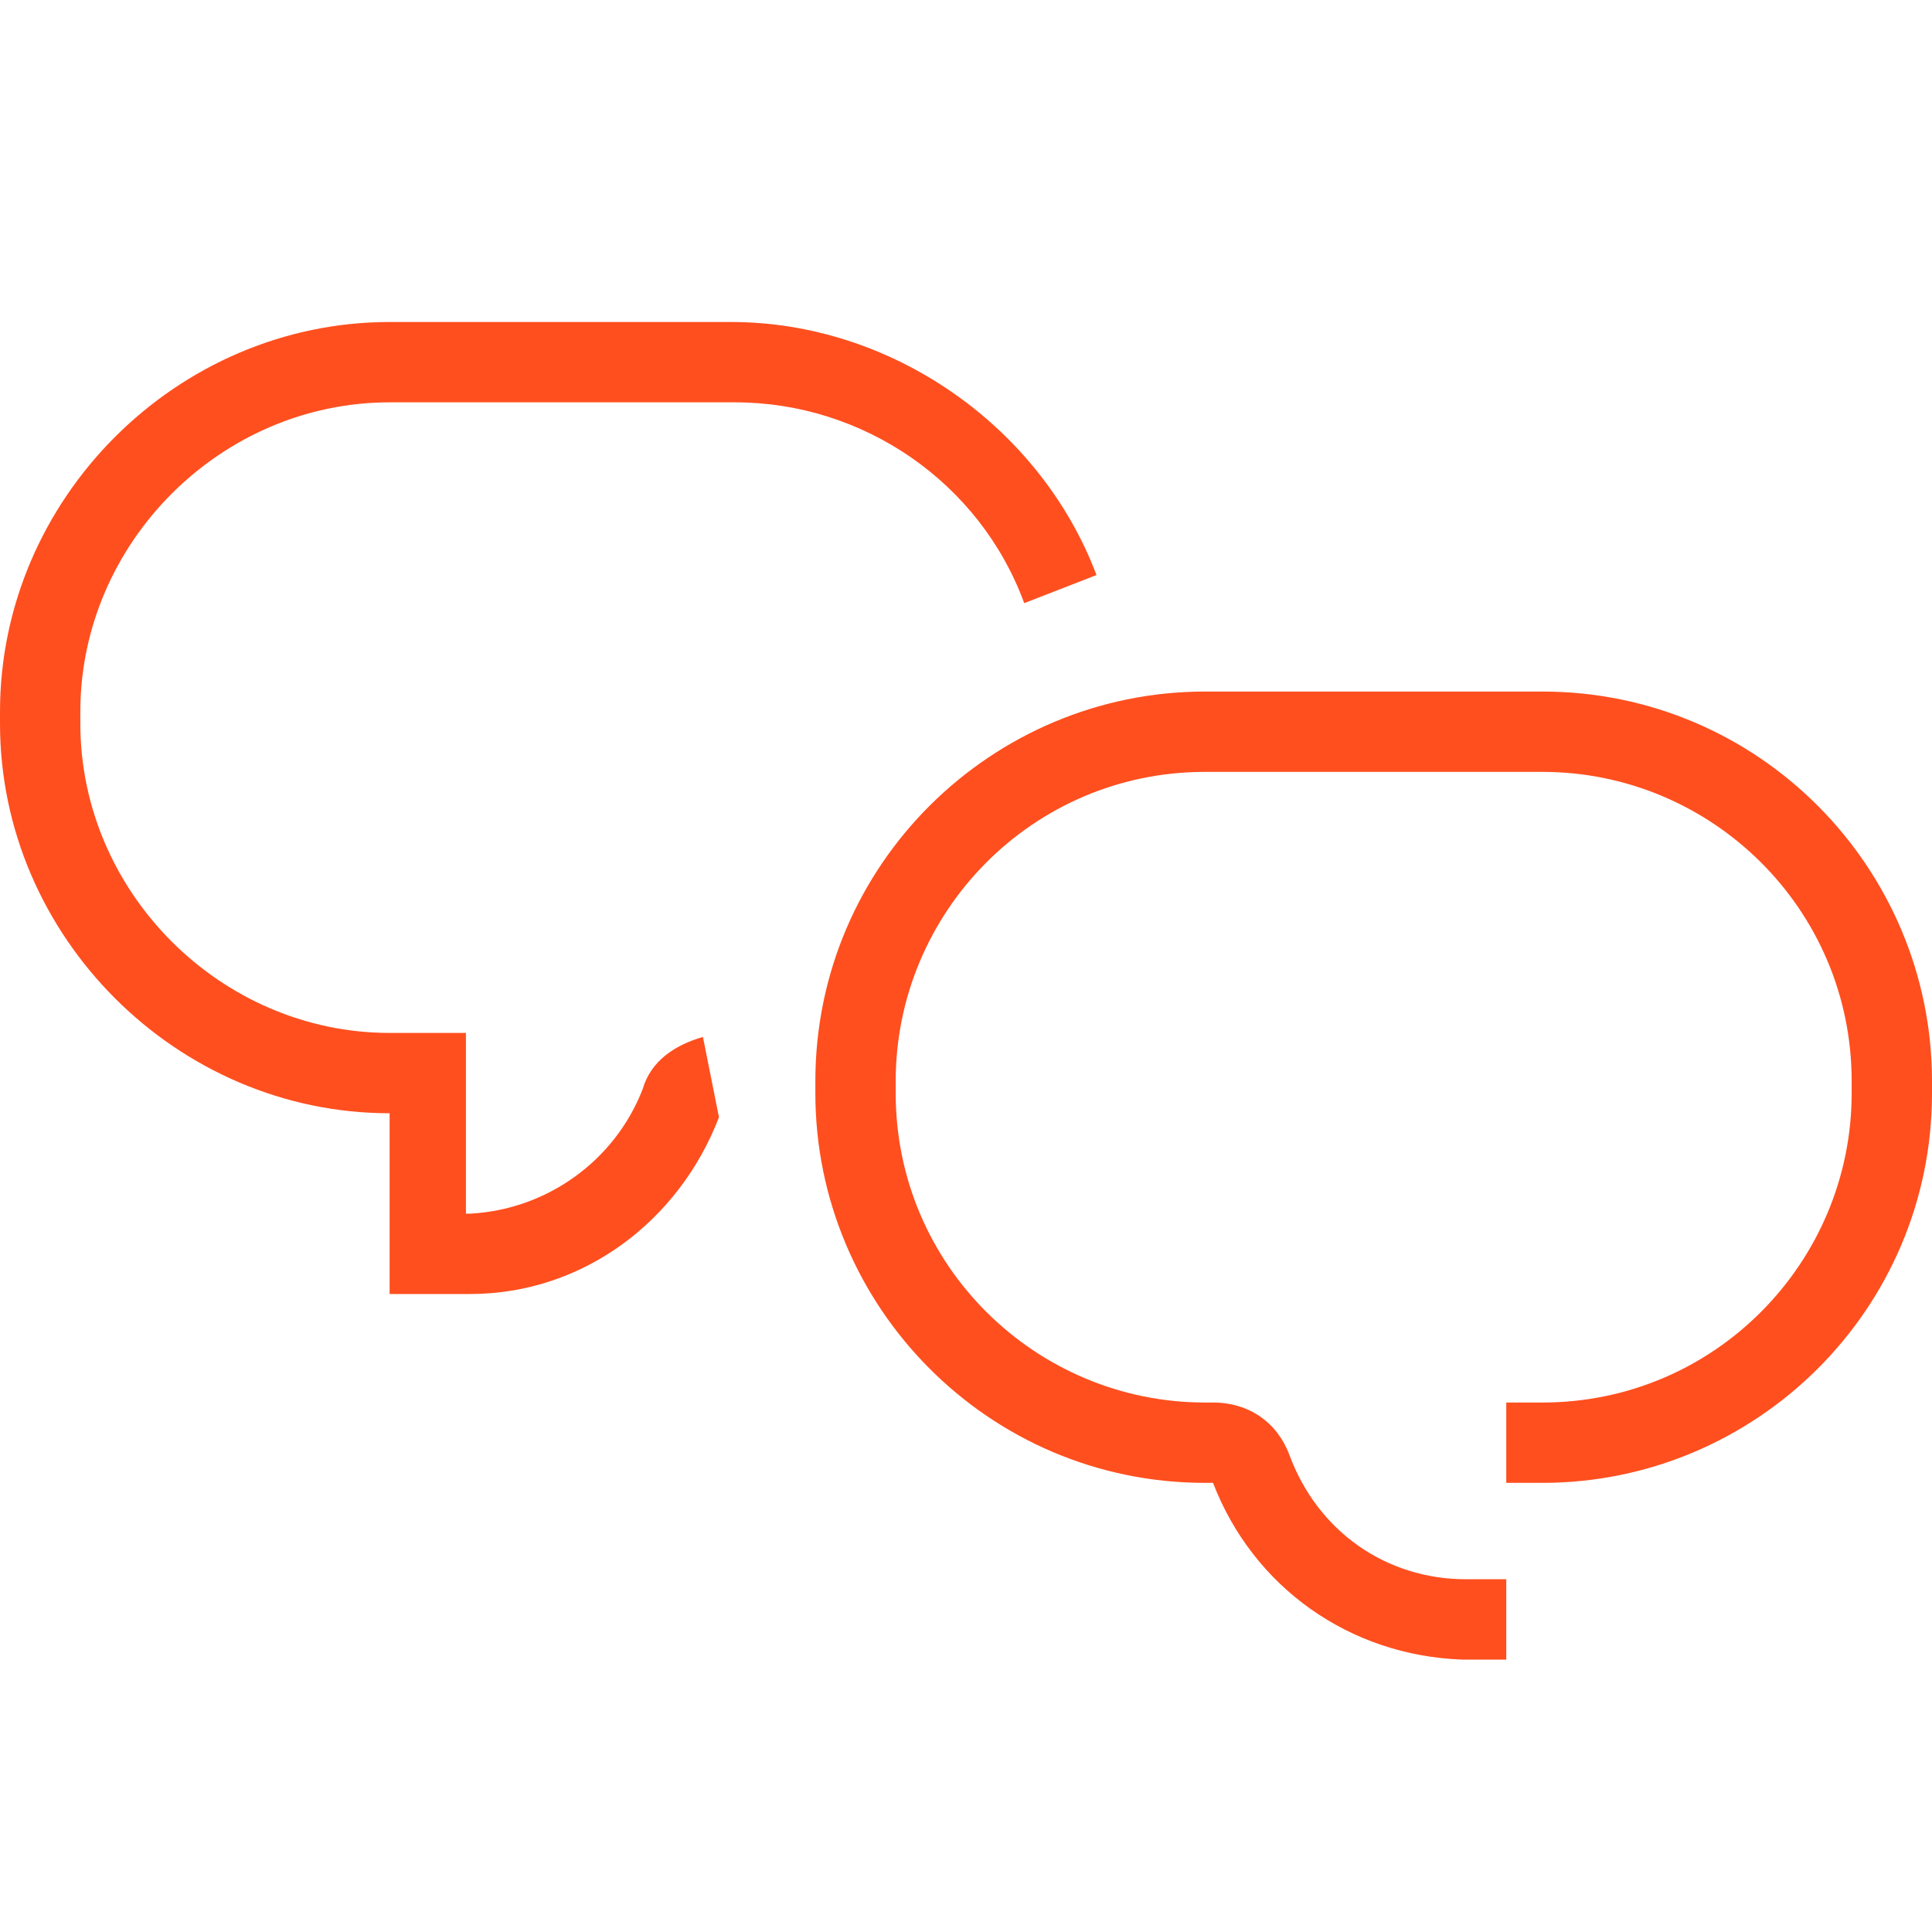
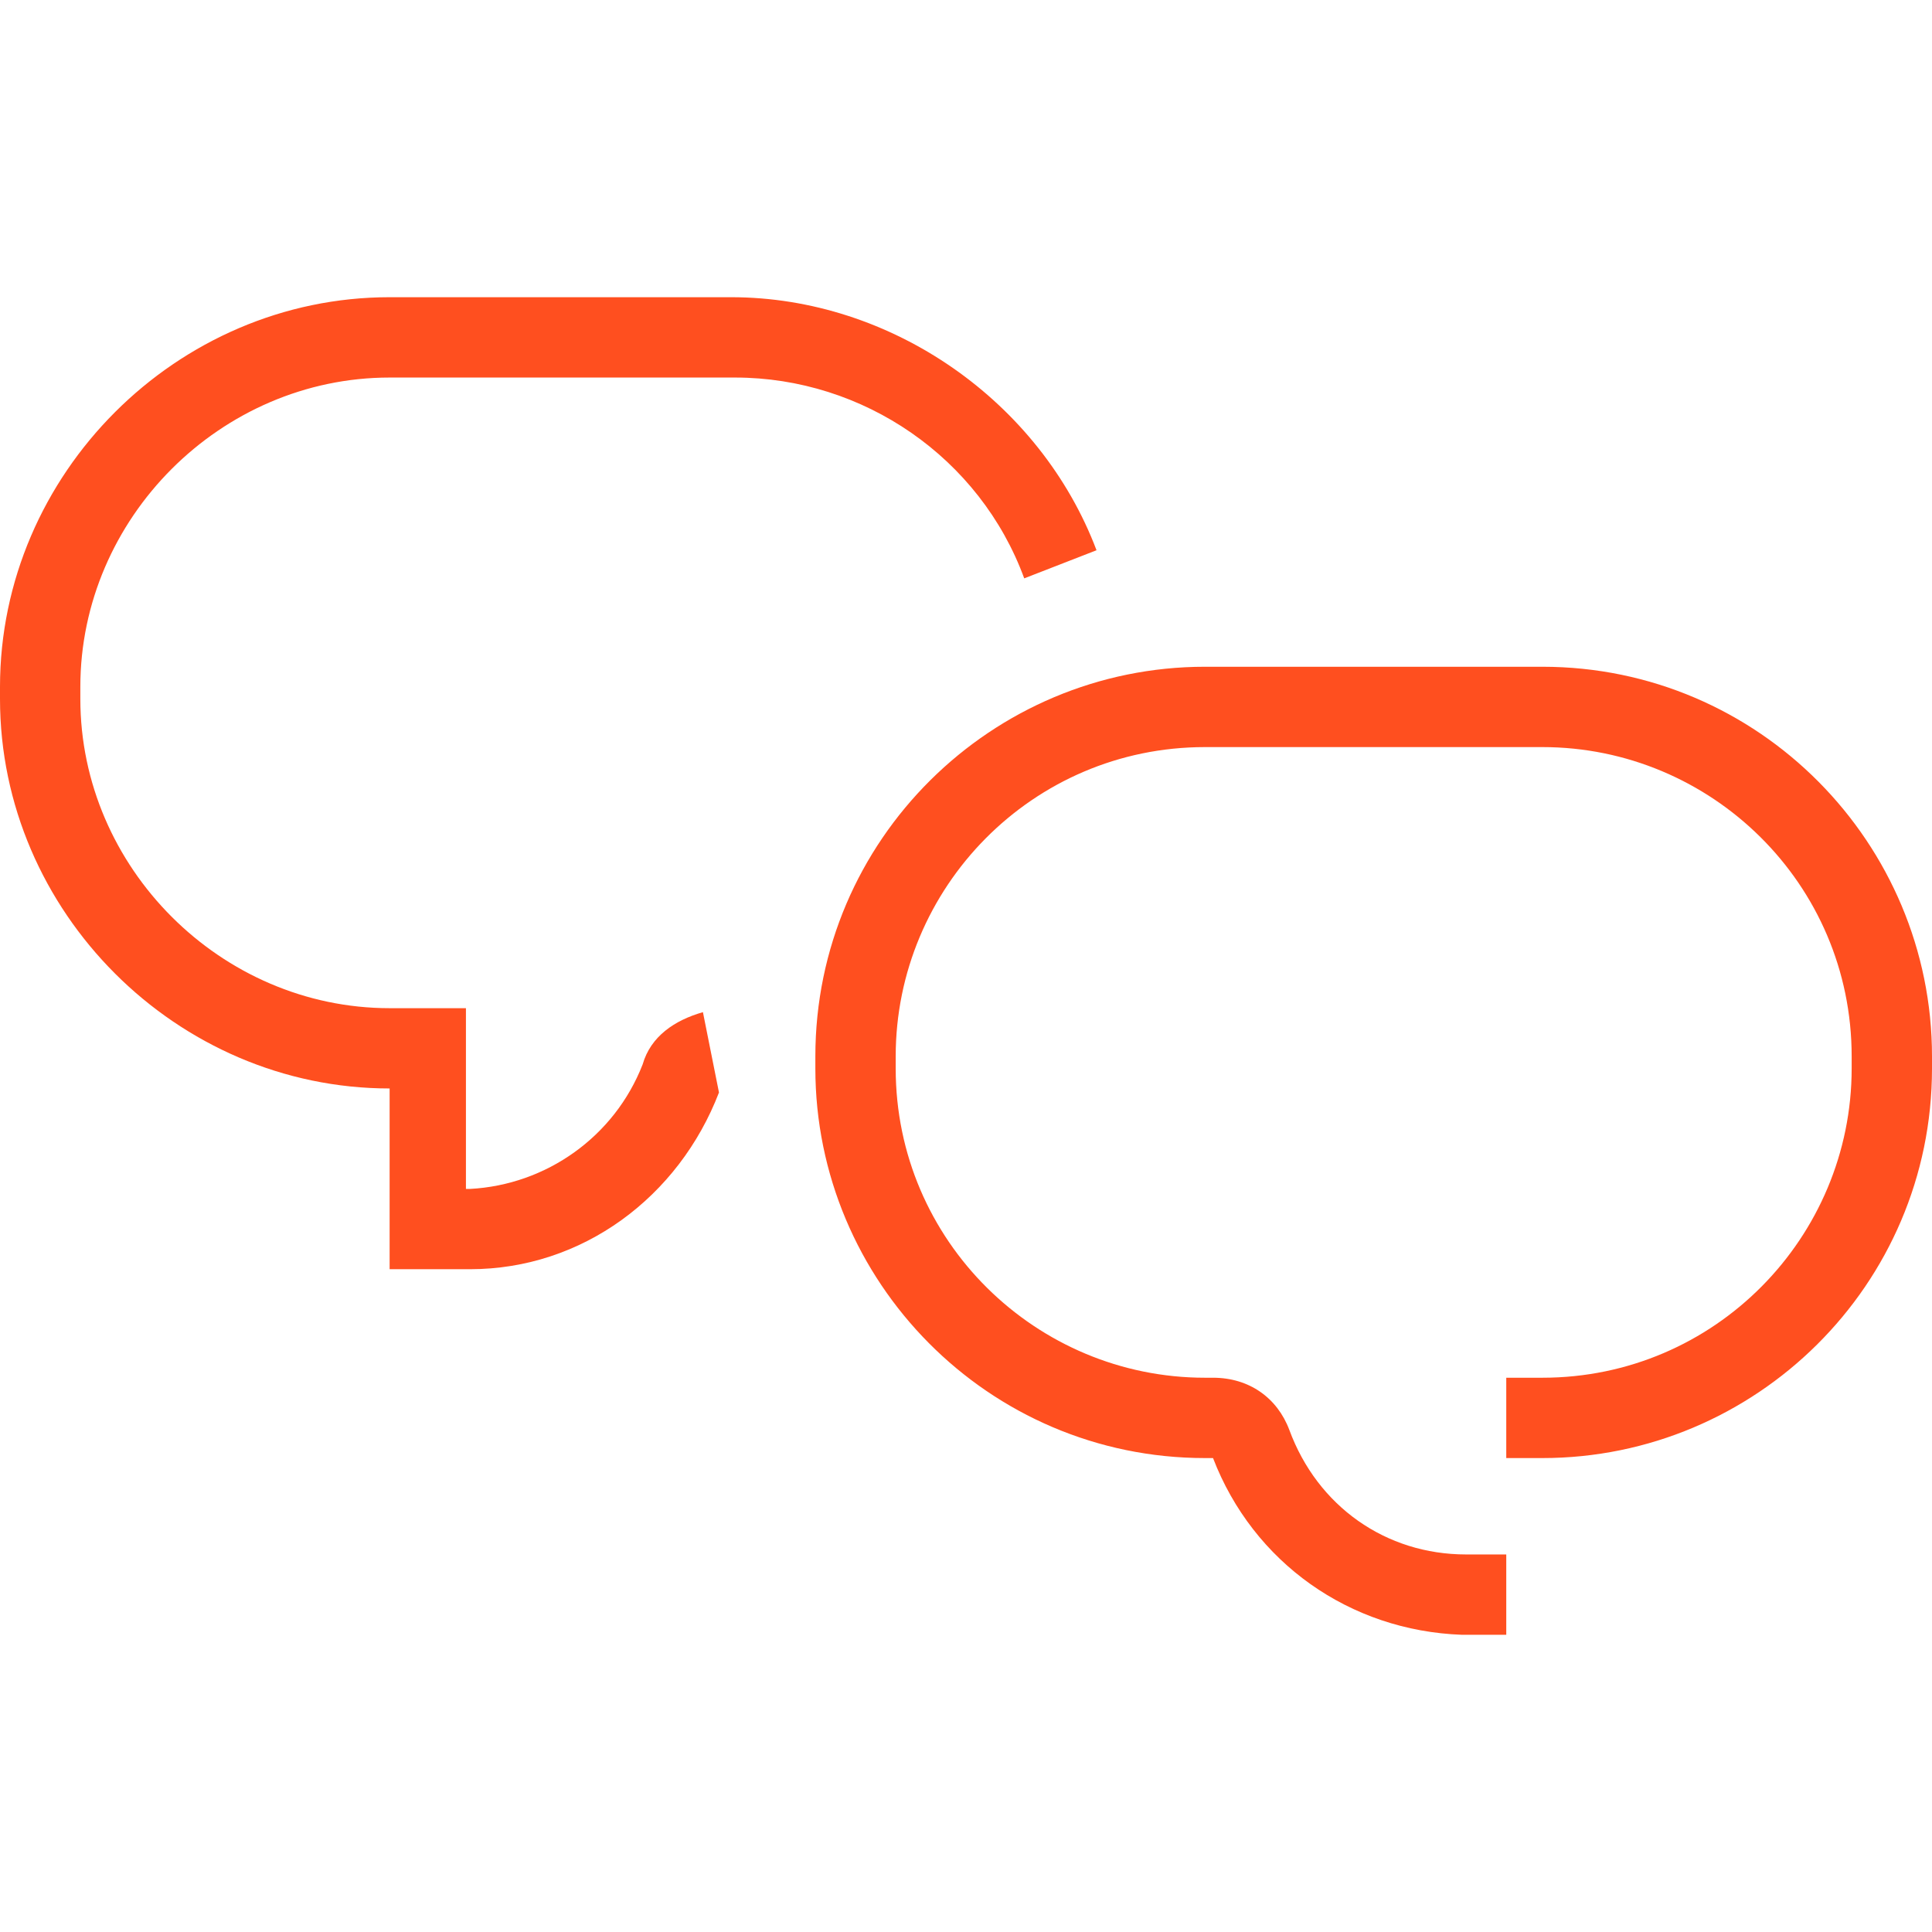
- <svg xmlns="http://www.w3.org/2000/svg" width="36" height="36" viewBox="0 0 36 36" fill="none">
-   <path d="M8.008 24.112H7.26V20.744C3.293 20.744 0 17.451 0 13.484V13.26C0 9.293 3.293 6 7.26 6H13.622C16.615 6 19.385 7.946 20.432 10.715L19.085 11.239C18.262 8.994 16.091 7.497 13.696 7.497H7.26C4.116 7.497 1.497 10.116 1.497 13.26V13.484C1.497 16.628 4.116 19.247 7.26 19.247H8.682V22.615H8.757C10.179 22.541 11.451 21.642 11.975 20.295C12.125 19.771 12.574 19.472 13.098 19.322L13.397 20.819C12.649 22.765 10.852 24.112 8.757 24.112H8.008V24.112Z" fill="#FF4F1F" />
-   <path d="M28.067 30.924H27.243C25.148 30.849 23.351 29.576 22.603 27.631C22.603 27.631 22.603 27.631 22.528 27.631H22.453C18.412 27.631 15.193 24.337 15.193 20.371V20.146C15.193 16.105 18.486 12.886 22.453 12.886H28.74C32.782 12.886 36 16.179 36 20.146V20.371C36 24.412 32.707 27.631 28.74 27.631H28.067V26.134H28.74C31.958 26.134 34.503 23.514 34.503 20.371V20.146C34.503 16.928 31.884 14.383 28.74 14.383H22.453C19.235 14.383 16.69 17.003 16.69 20.146V20.371C16.69 23.589 19.31 26.134 22.453 26.134H22.603C23.276 26.134 23.8 26.508 24.025 27.107C24.549 28.529 25.821 29.427 27.318 29.427H28.067V30.924Z" fill="#FF4F1F" />
+ <svg xmlns="http://www.w3.org/2000/svg" xmlns:ns1="http://vectornator.io" height="100%" style="fill-rule:nonzero;clip-rule:evenodd;stroke-linecap:round;stroke-linejoin:round;" xml:space="preserve" width="100%" version="1.1" viewBox="0 0 36 36">
+   <defs />
+   <g id="Untitled" ns1:layerName="Untitled">
+     <g opacity="1">
+       <path d="M8.008+23.65L7.26+23.65L7.26+20.282C3.293+20.282+0+16.989+0+13.023L0+12.798C0+8.831+3.293+5.538+7.26+5.538L13.622+5.538C16.615+5.538+19.385+7.484+20.432+10.253L19.085+10.777C18.262+8.532+16.091+7.035+13.696+7.035L7.26+7.035C4.116+7.035+1.497+9.655+1.497+12.798L1.497+13.023C1.497+16.166+4.116+18.786+7.26+18.786L8.682+18.786L8.682+22.154L8.757+22.154C10.179+22.079+11.451+21.181+11.975+19.833C12.125+19.309+12.574+19.01+13.098+18.86L13.397+20.357C12.649+22.303+10.852+23.65+8.757+23.65L8.008+23.65L8.008+23.65Z" opacity="1" fill="#ff4f1f" />
+       <path d="M28.067+30.462L27.243+30.462C25.148+30.387+23.351+29.115+22.603+27.169C22.603+27.169+22.603+27.169+22.528+27.169L22.453+27.169C18.412+27.169+15.193+23.875+15.193+19.909L15.193+19.684C15.193+15.643+18.486+12.424+22.453+12.424L28.74+12.424C32.782+12.424+36+15.718+36+19.684L36+19.909C36+23.95+32.707+27.169+28.74+27.169L28.067+27.169L28.067+25.672L28.74+25.672C31.958+25.672+34.503+23.052+34.503+19.909L34.503+19.684C34.503+16.466+31.884+13.921+28.74+13.921L22.453+13.921C19.235+13.921+16.69+16.541+16.69+19.684L16.69+19.909C16.69+23.127+19.31+25.672+22.453+25.672L22.603+25.672C23.276+25.672+23.8+26.046+24.025+26.645C24.549+28.067+25.821+28.965+27.318+28.965L28.067+28.965L28.067+30.462Z" opacity="1" fill="#ff4f1f" />
+     </g>
+   </g>
</svg>
